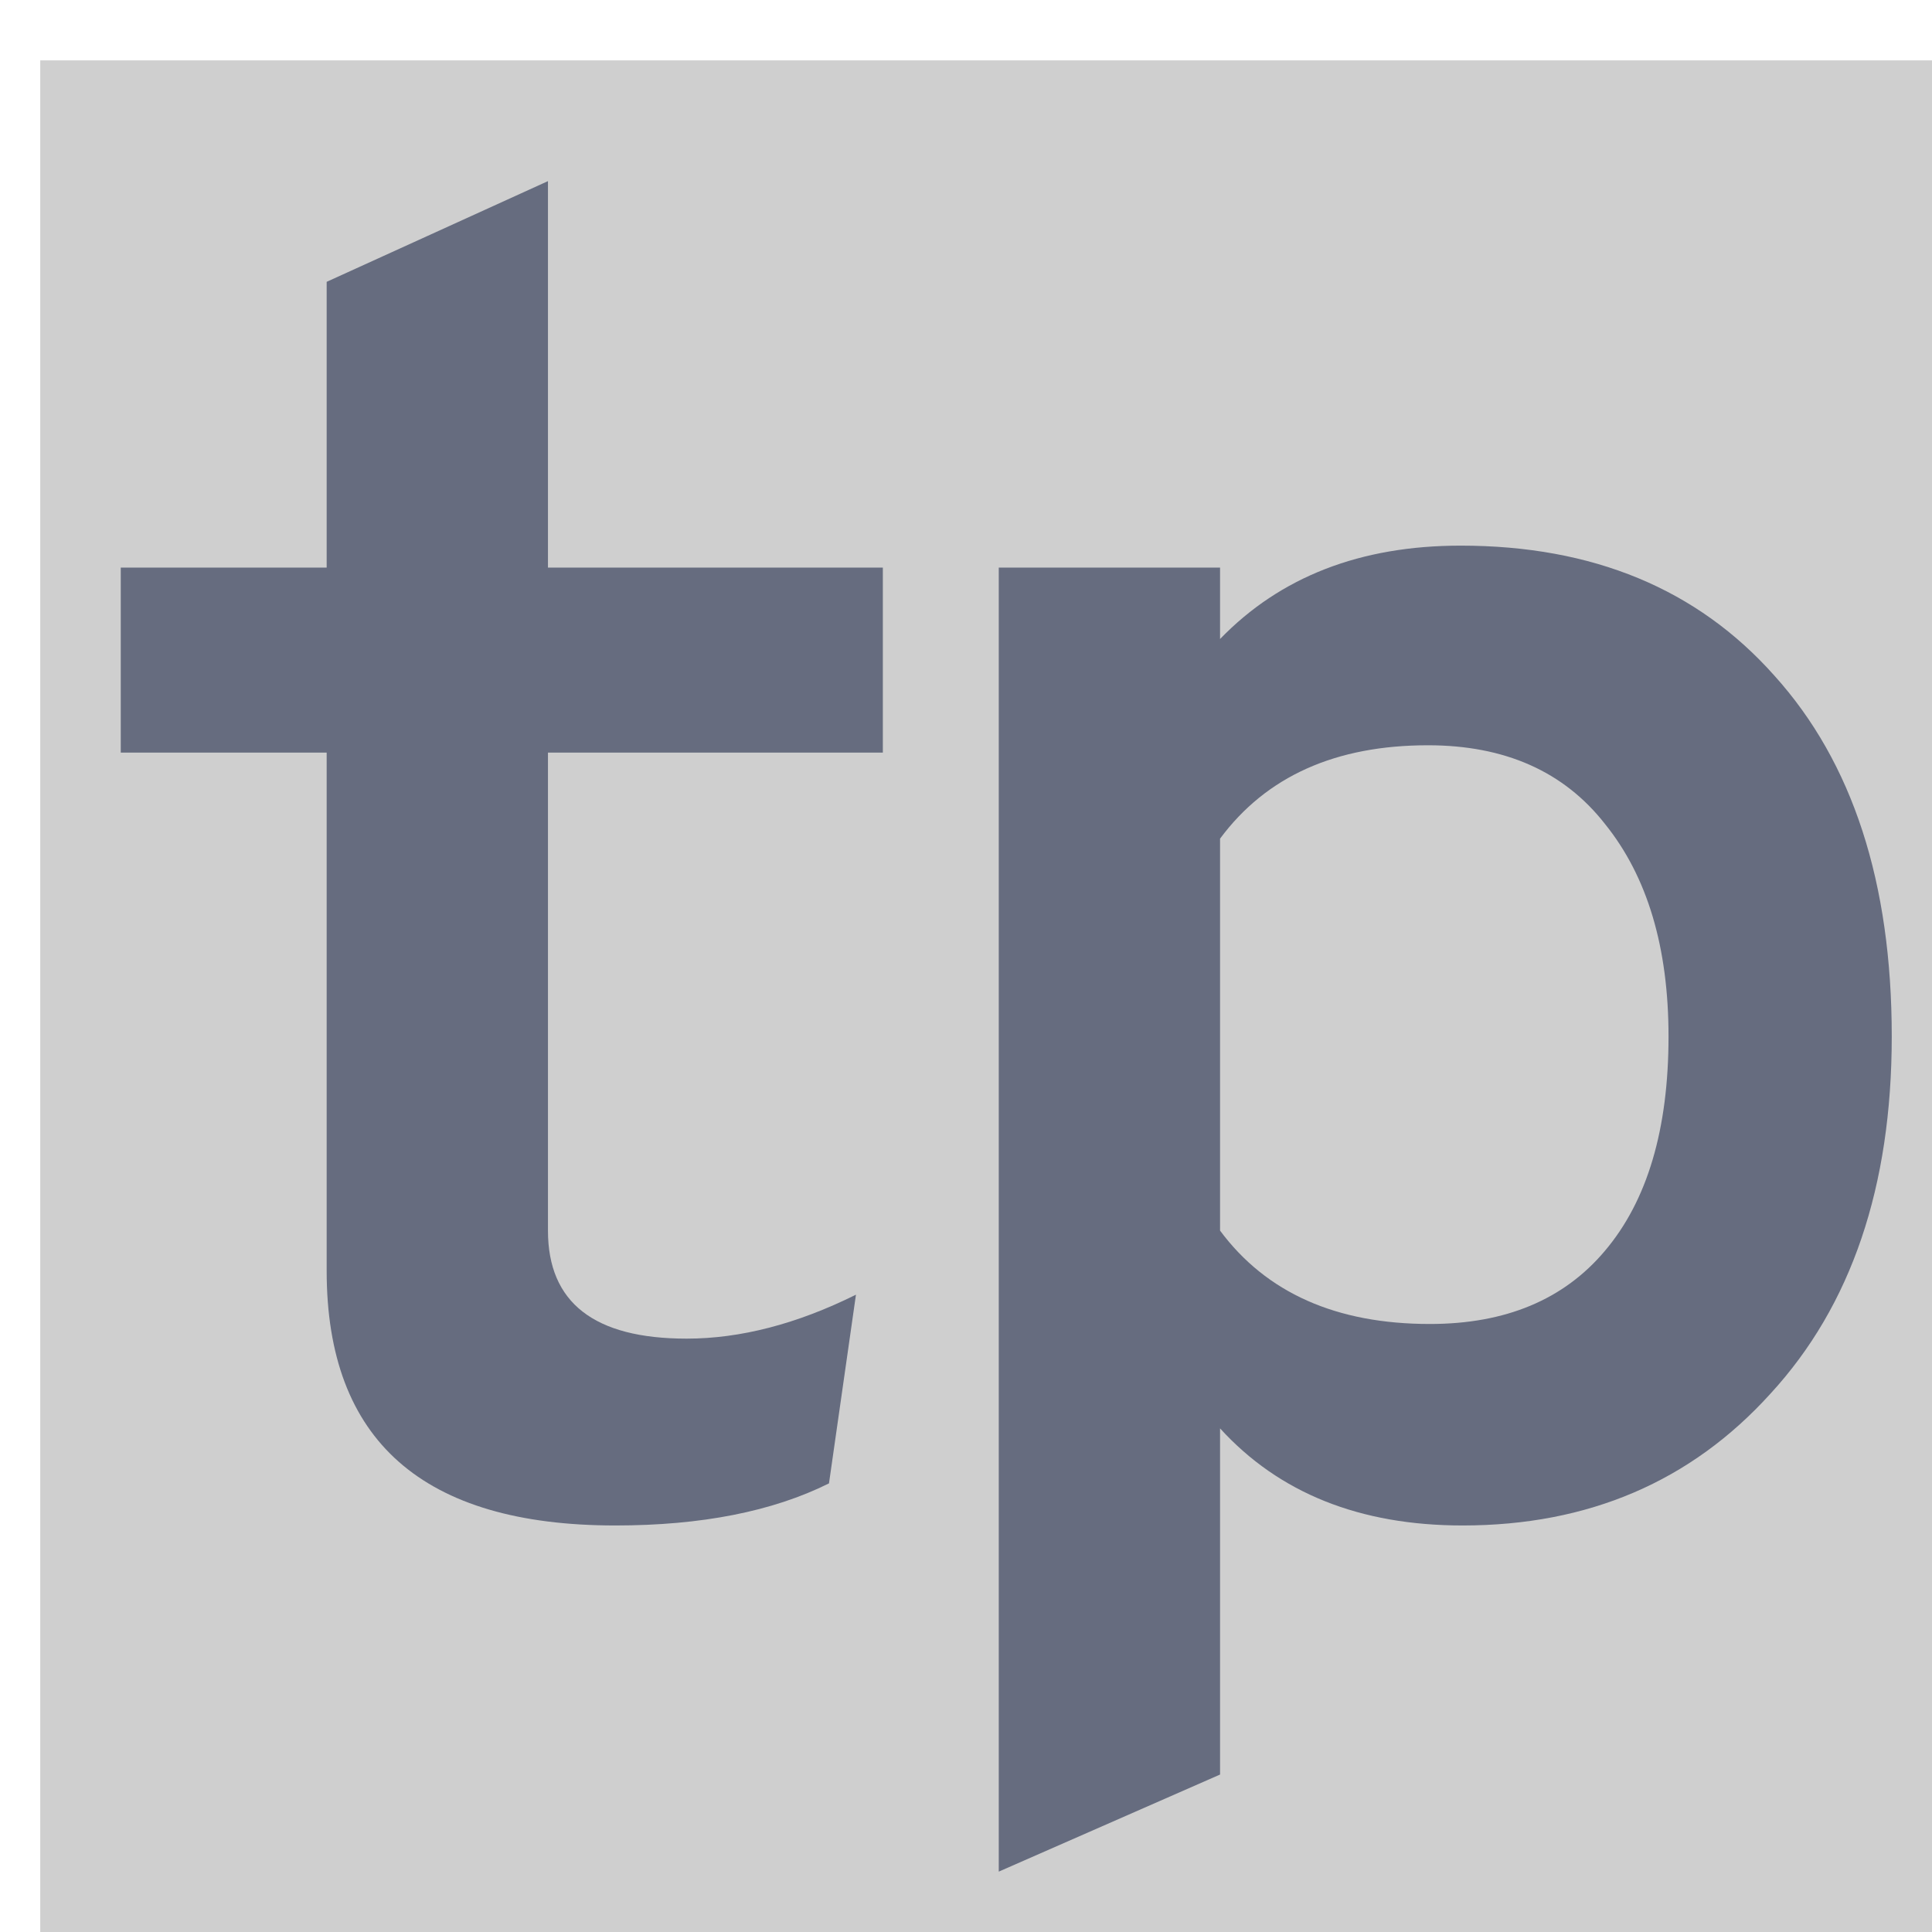
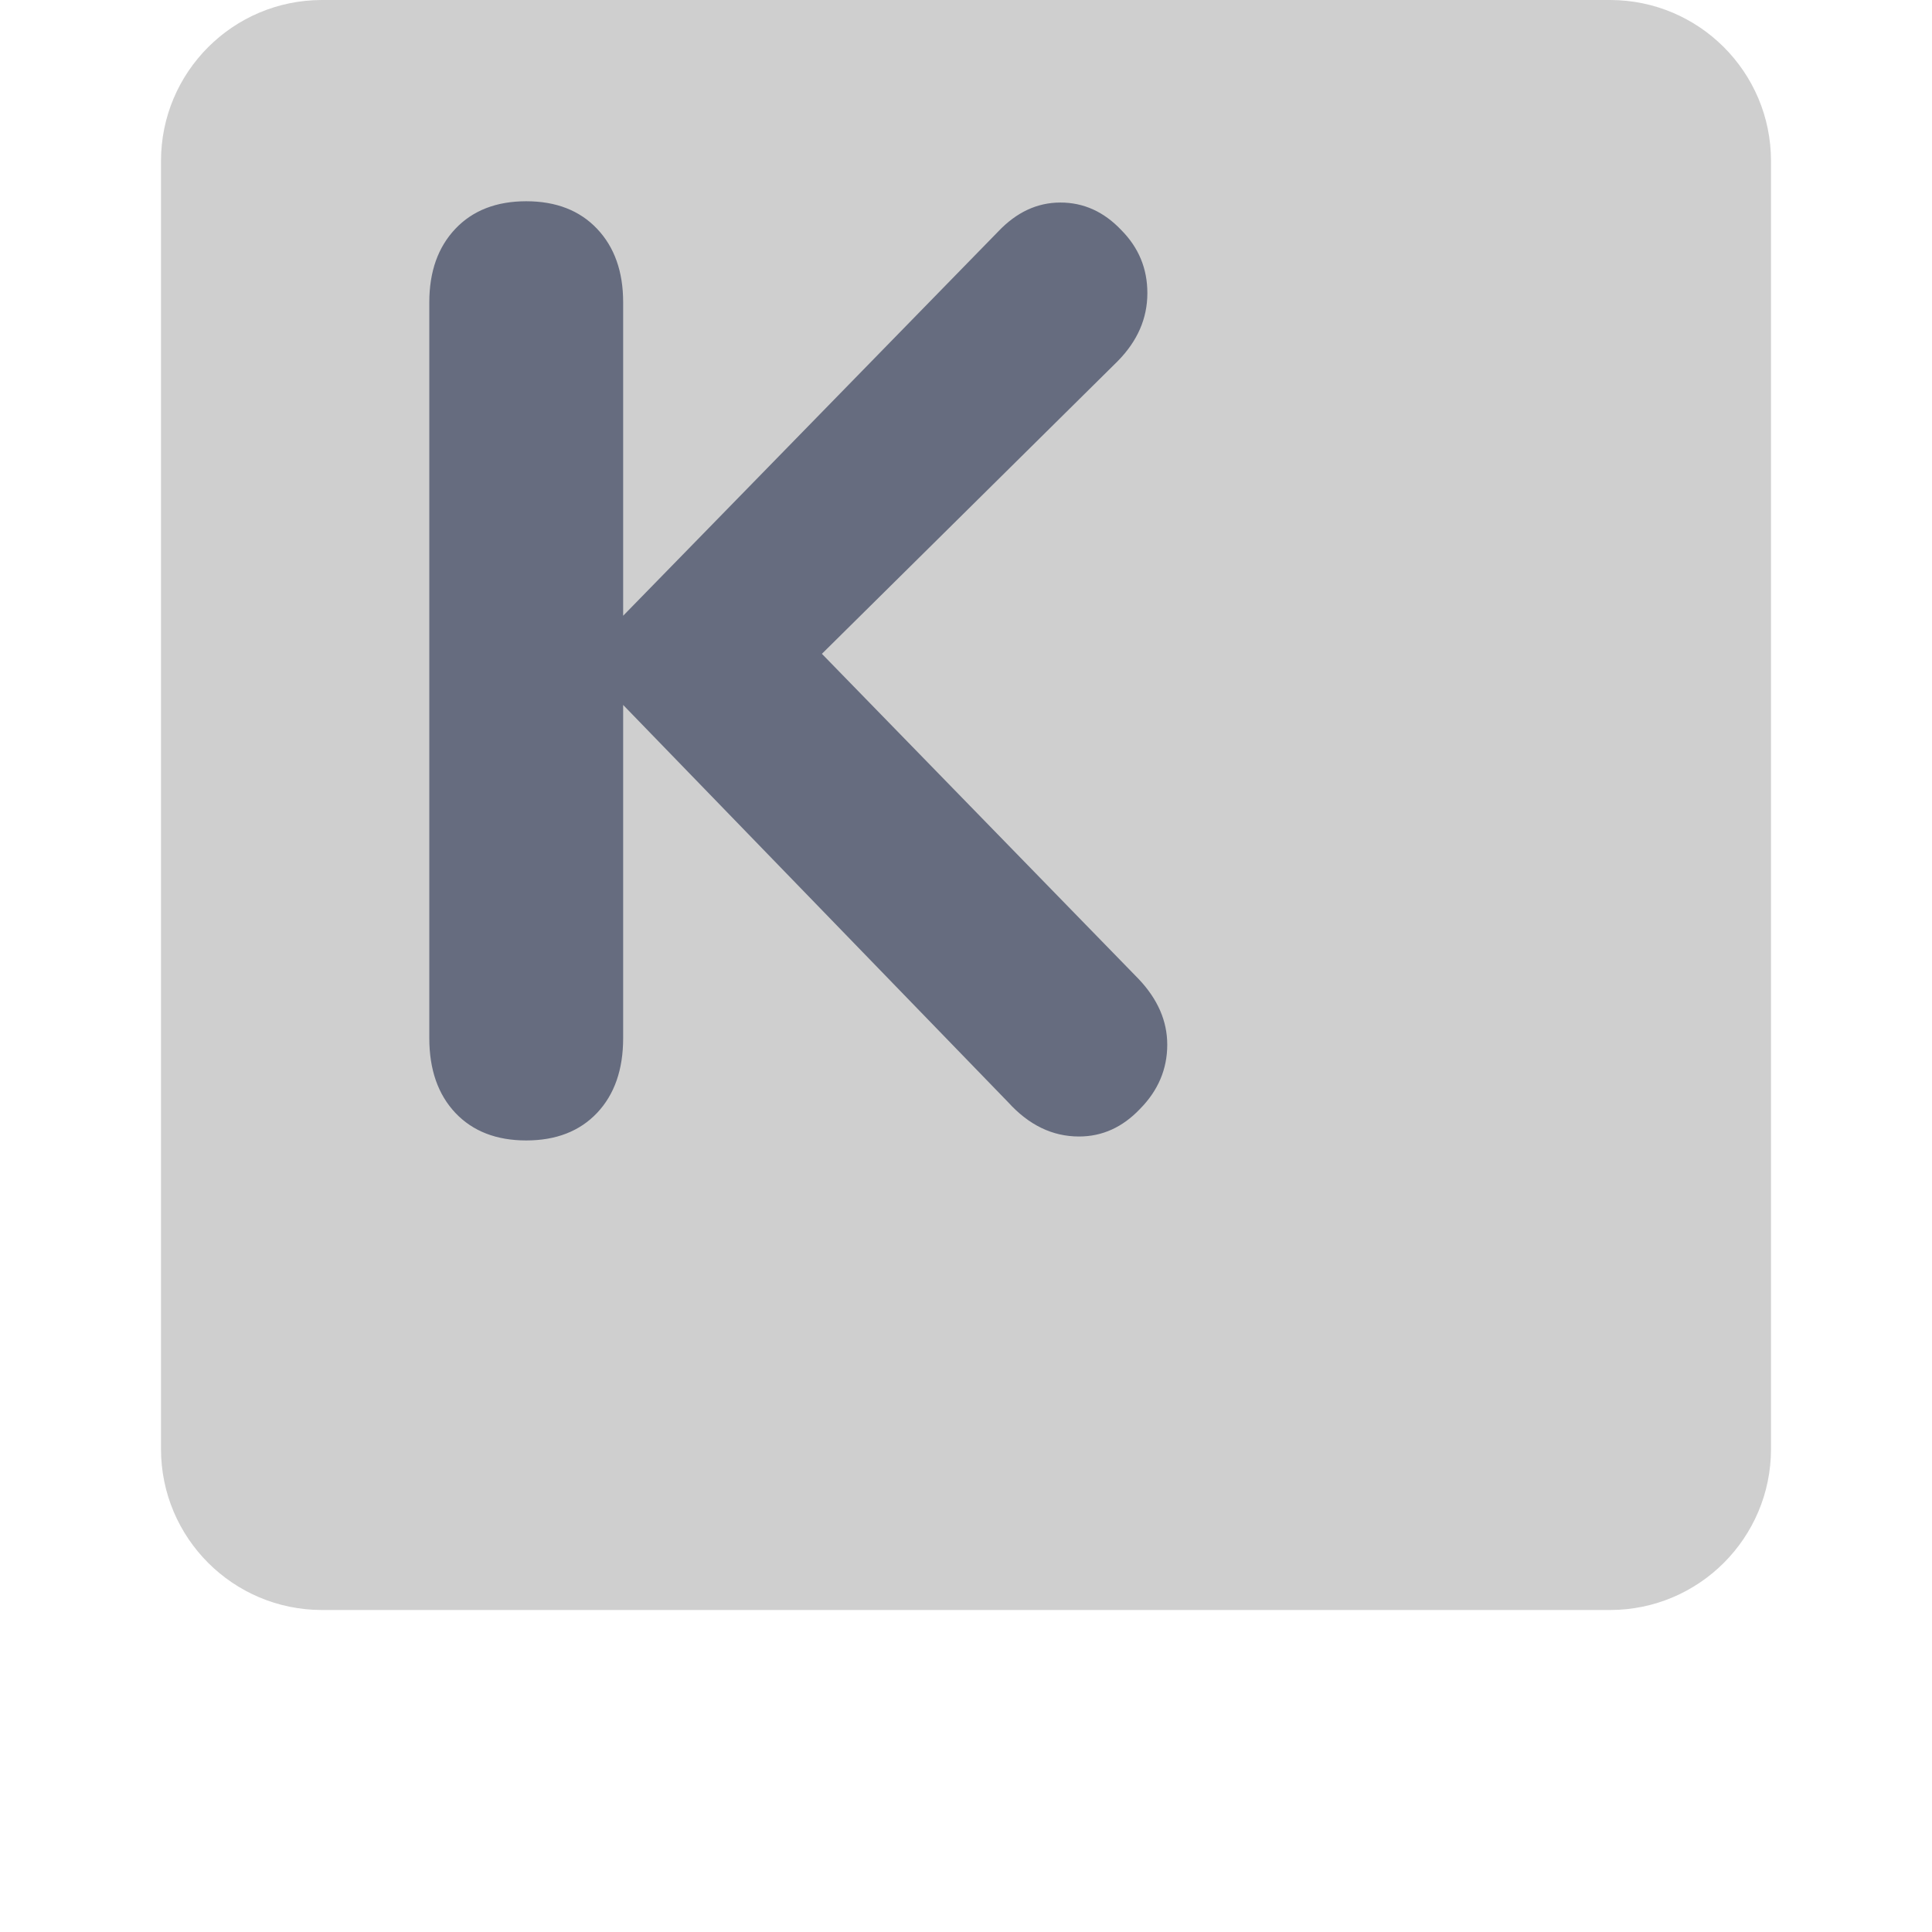
<svg xmlns="http://www.w3.org/2000/svg" viewBox="0 0 24 24" fill="none">
-   <rect fill="hsl(0, 0%, 81%)" x="0.5" y="0.75" width="24" height="24" />
-   <path fill="hsl(227, 11%, 45%)" d="M7.644 18.95C5.253 18.95 4.058 17.896 4.058 15.787V9.349H1.5V7.051H4.058V3.501L6.807 2.25V7.051H10.967V9.349H6.807V15.287C6.807 16.182 7.381 16.629 8.529 16.629C9.198 16.629 9.9 16.447 10.633 16.083L10.298 18.427C9.597 18.776 8.712 18.95 7.644 18.95Z" />
-   <path fill="hsl(227, 11%, 45%)" d="M12.407 23.25V7.051H15.156V7.938C15.905 7.164 16.901 6.778 18.145 6.778C19.786 6.778 21.085 7.316 22.042 8.393C23.014 9.47 23.5 10.964 23.5 12.875C23.5 14.741 22.998 16.22 21.994 17.312C21.006 18.404 19.731 18.95 18.169 18.95C16.893 18.95 15.889 18.548 15.156 17.744V22.044L12.407 23.25ZM17.762 16.447C18.703 16.447 19.428 16.144 19.938 15.537C20.464 14.915 20.727 14.028 20.727 12.875C20.727 11.768 20.464 10.888 19.938 10.236C19.428 9.584 18.695 9.258 17.738 9.258C16.591 9.258 15.73 9.644 15.156 10.418V15.287C15.73 16.06 16.599 16.447 17.762 16.447Z" />
+   <rect fill="hsl(0, 0%, NaN)" width="24" height="24" rx="2" />
+   <rect fill="hsl(0, 0%, 81%)" x="2" width="20" height="20" rx="2" />
+   <path fill="hsl(227, 11%, NaN)" d="M14.145 13.162C14.382 13.412 14.5 13.684 14.5 13.977C14.5 14.281 14.387 14.547 14.161 14.776C13.944 15.004 13.692 15.118 13.404 15.118C13.075 15.118 12.782 14.977 12.525 14.694L7.741 9.757V13.896C7.741 14.287 7.633 14.596 7.417 14.825C7.201 15.053 6.907 15.167 6.537 15.167C6.167 15.167 5.873 15.053 5.657 14.825C5.441 14.596 5.333 14.287 5.333 13.896V4.755C5.333 4.374 5.441 4.07 5.657 3.842C5.873 3.614 6.167 3.5 6.537 3.5C6.907 3.5 7.201 3.614 7.417 3.842C7.633 4.07 7.741 4.374 7.741 4.755V8.649L12.401 3.875C12.628 3.636 12.885 3.516 13.173 3.516C13.461 3.516 13.713 3.63 13.929 3.858C14.145 4.076 14.253 4.336 14.253 4.641C14.253 4.956 14.13 5.238 13.883 5.488L10.21 9.122L14.145 13.162Z" />
+   <path fill="hsl(227, 11%, 45%)" d="M14.145 12.162C14.382 12.412 14.5 12.684 14.5 12.977C14.5 13.281 14.387 13.547 14.161 13.776C13.944 14.004 13.692 14.118 13.404 14.118C13.075 14.118 12.782 13.977 12.525 13.694L7.741 8.757V12.896C7.741 13.287 7.633 13.596 7.417 13.825C7.201 14.053 6.907 14.167 6.537 14.167C6.167 14.167 5.873 14.053 5.657 13.825C5.441 13.596 5.333 13.287 5.333 12.896V3.755C5.333 3.374 5.441 3.07 5.657 2.842C5.873 2.614 6.167 2.5 6.537 2.5C6.907 2.5 7.201 2.614 7.417 2.842C7.633 3.07 7.741 3.374 7.741 3.755V7.649L12.401 2.875C12.628 2.636 12.885 2.516 13.173 2.516C13.461 2.516 13.713 2.63 13.929 2.858C14.145 3.076 14.253 3.336 14.253 3.641C14.253 3.956 14.13 4.238 13.883 4.488L10.21 8.122L14.145 12.162Z" />
</svg>
